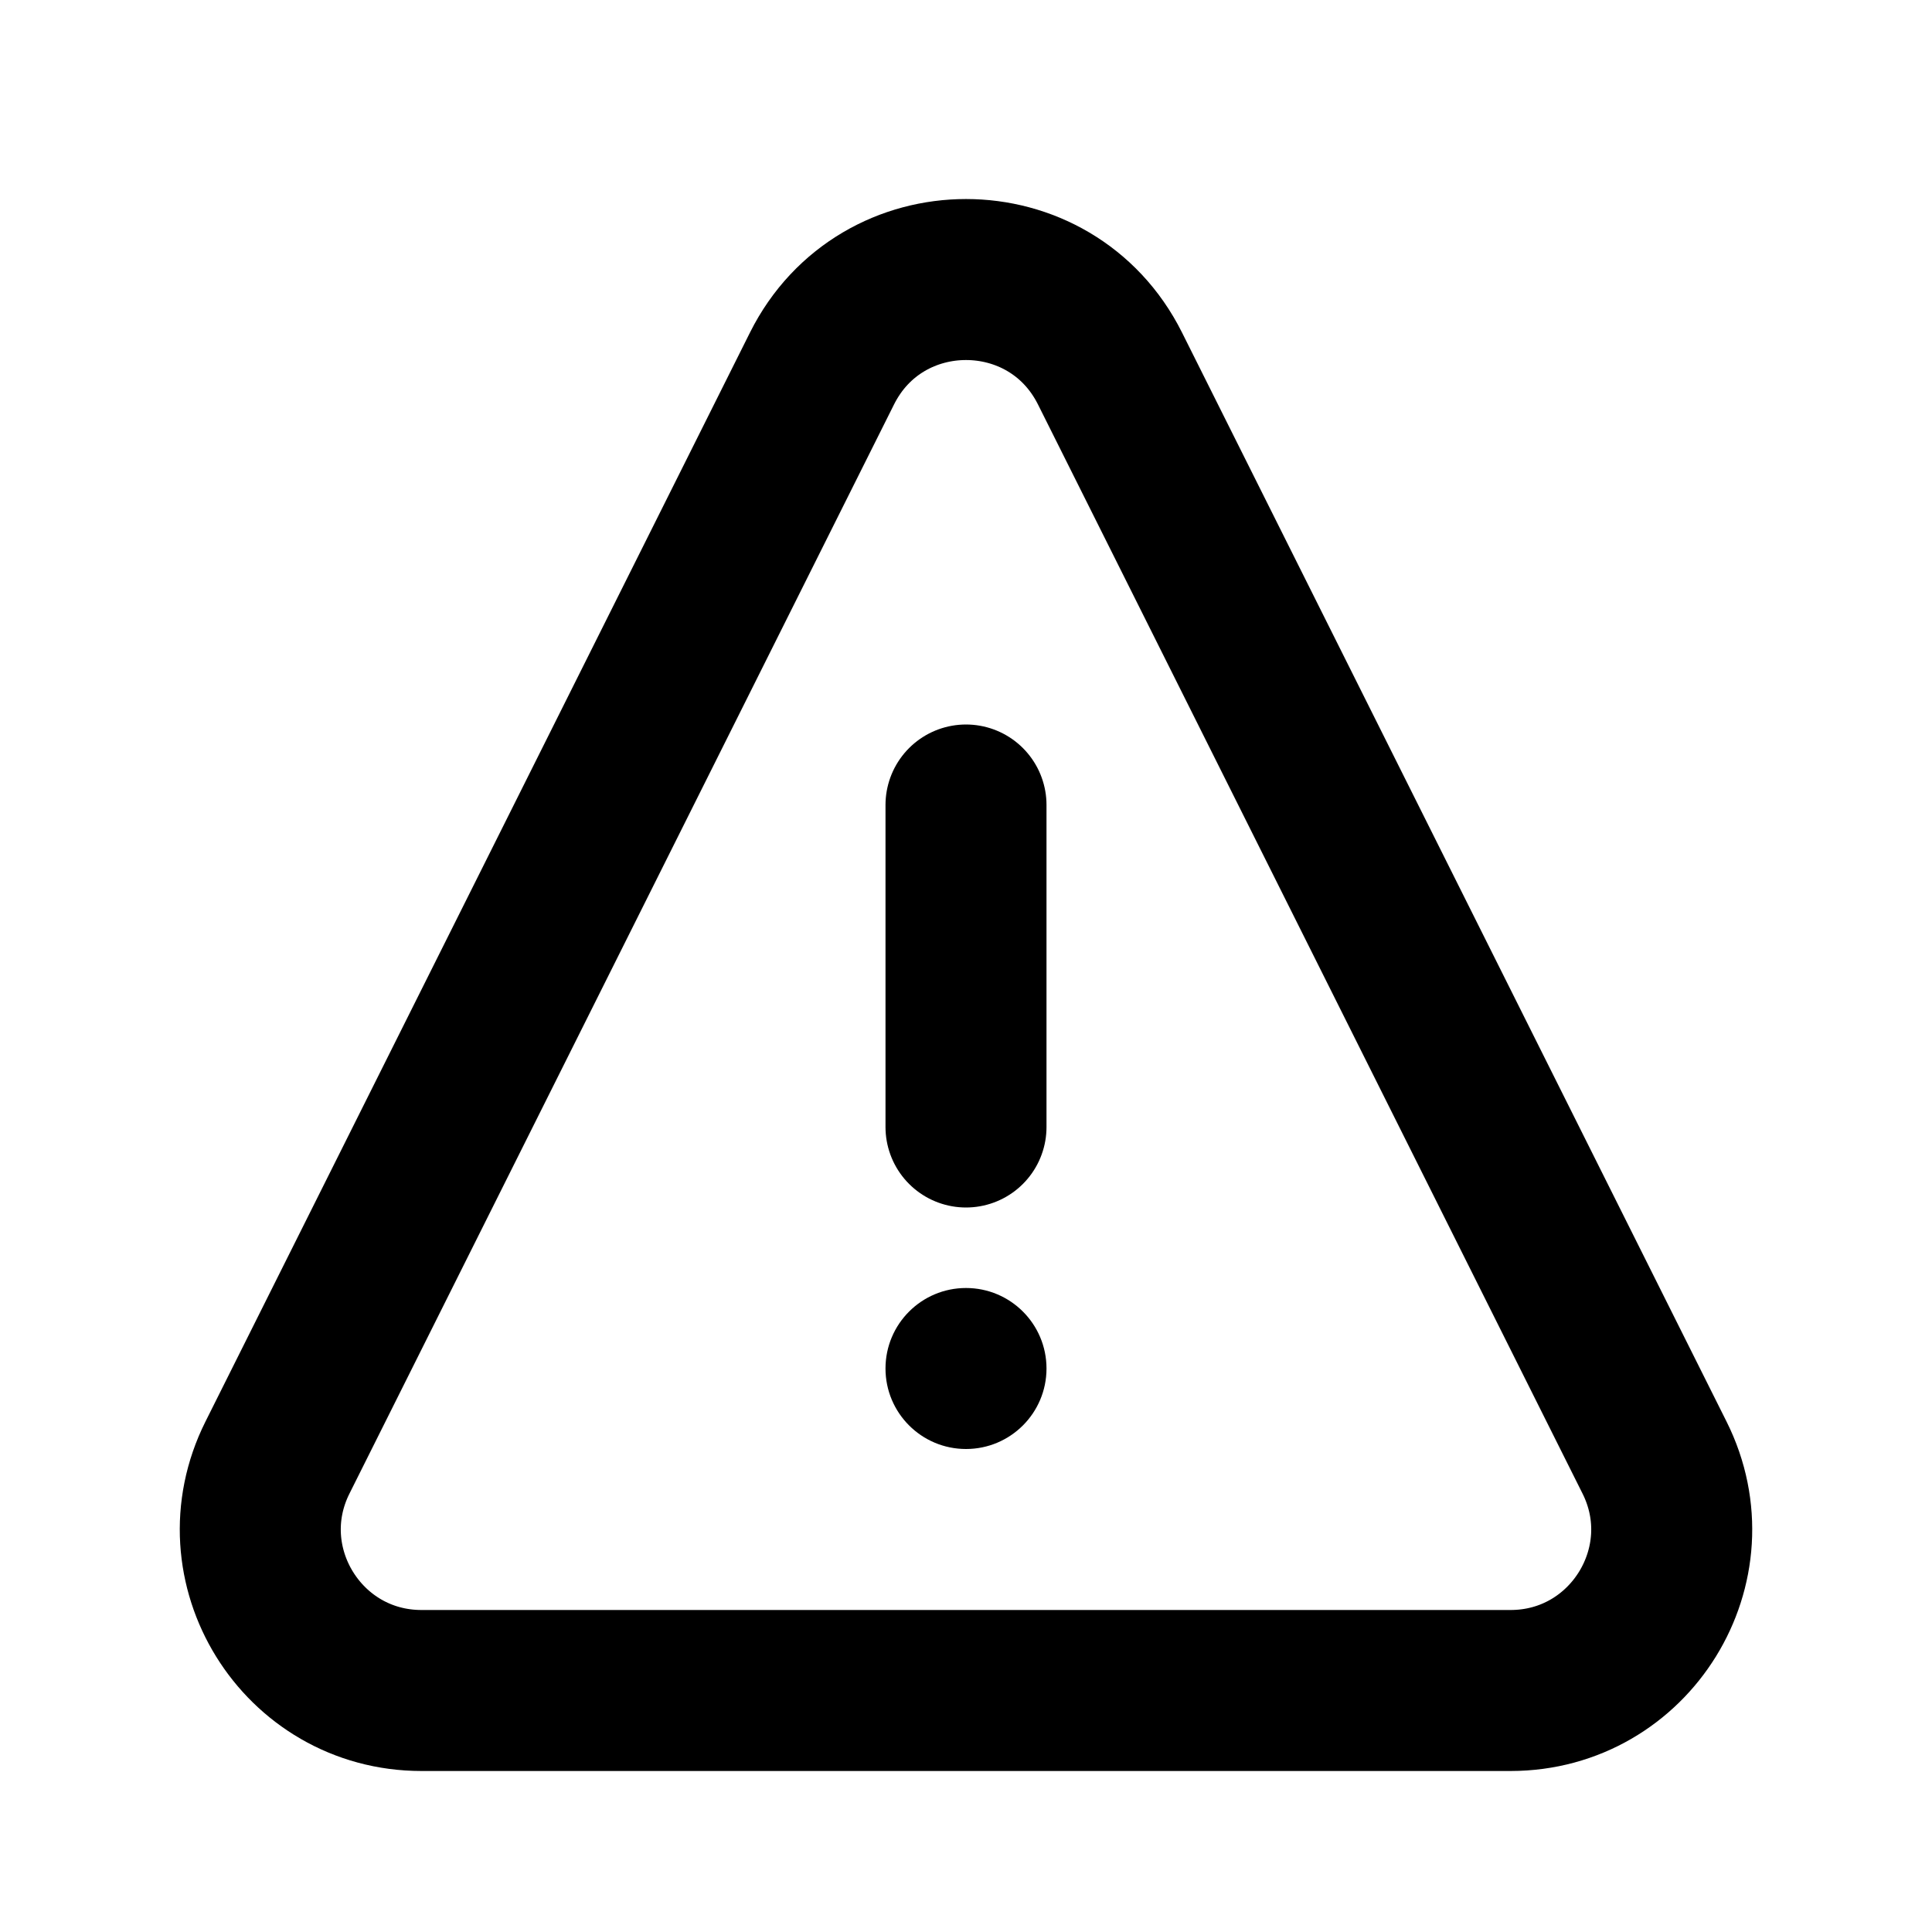
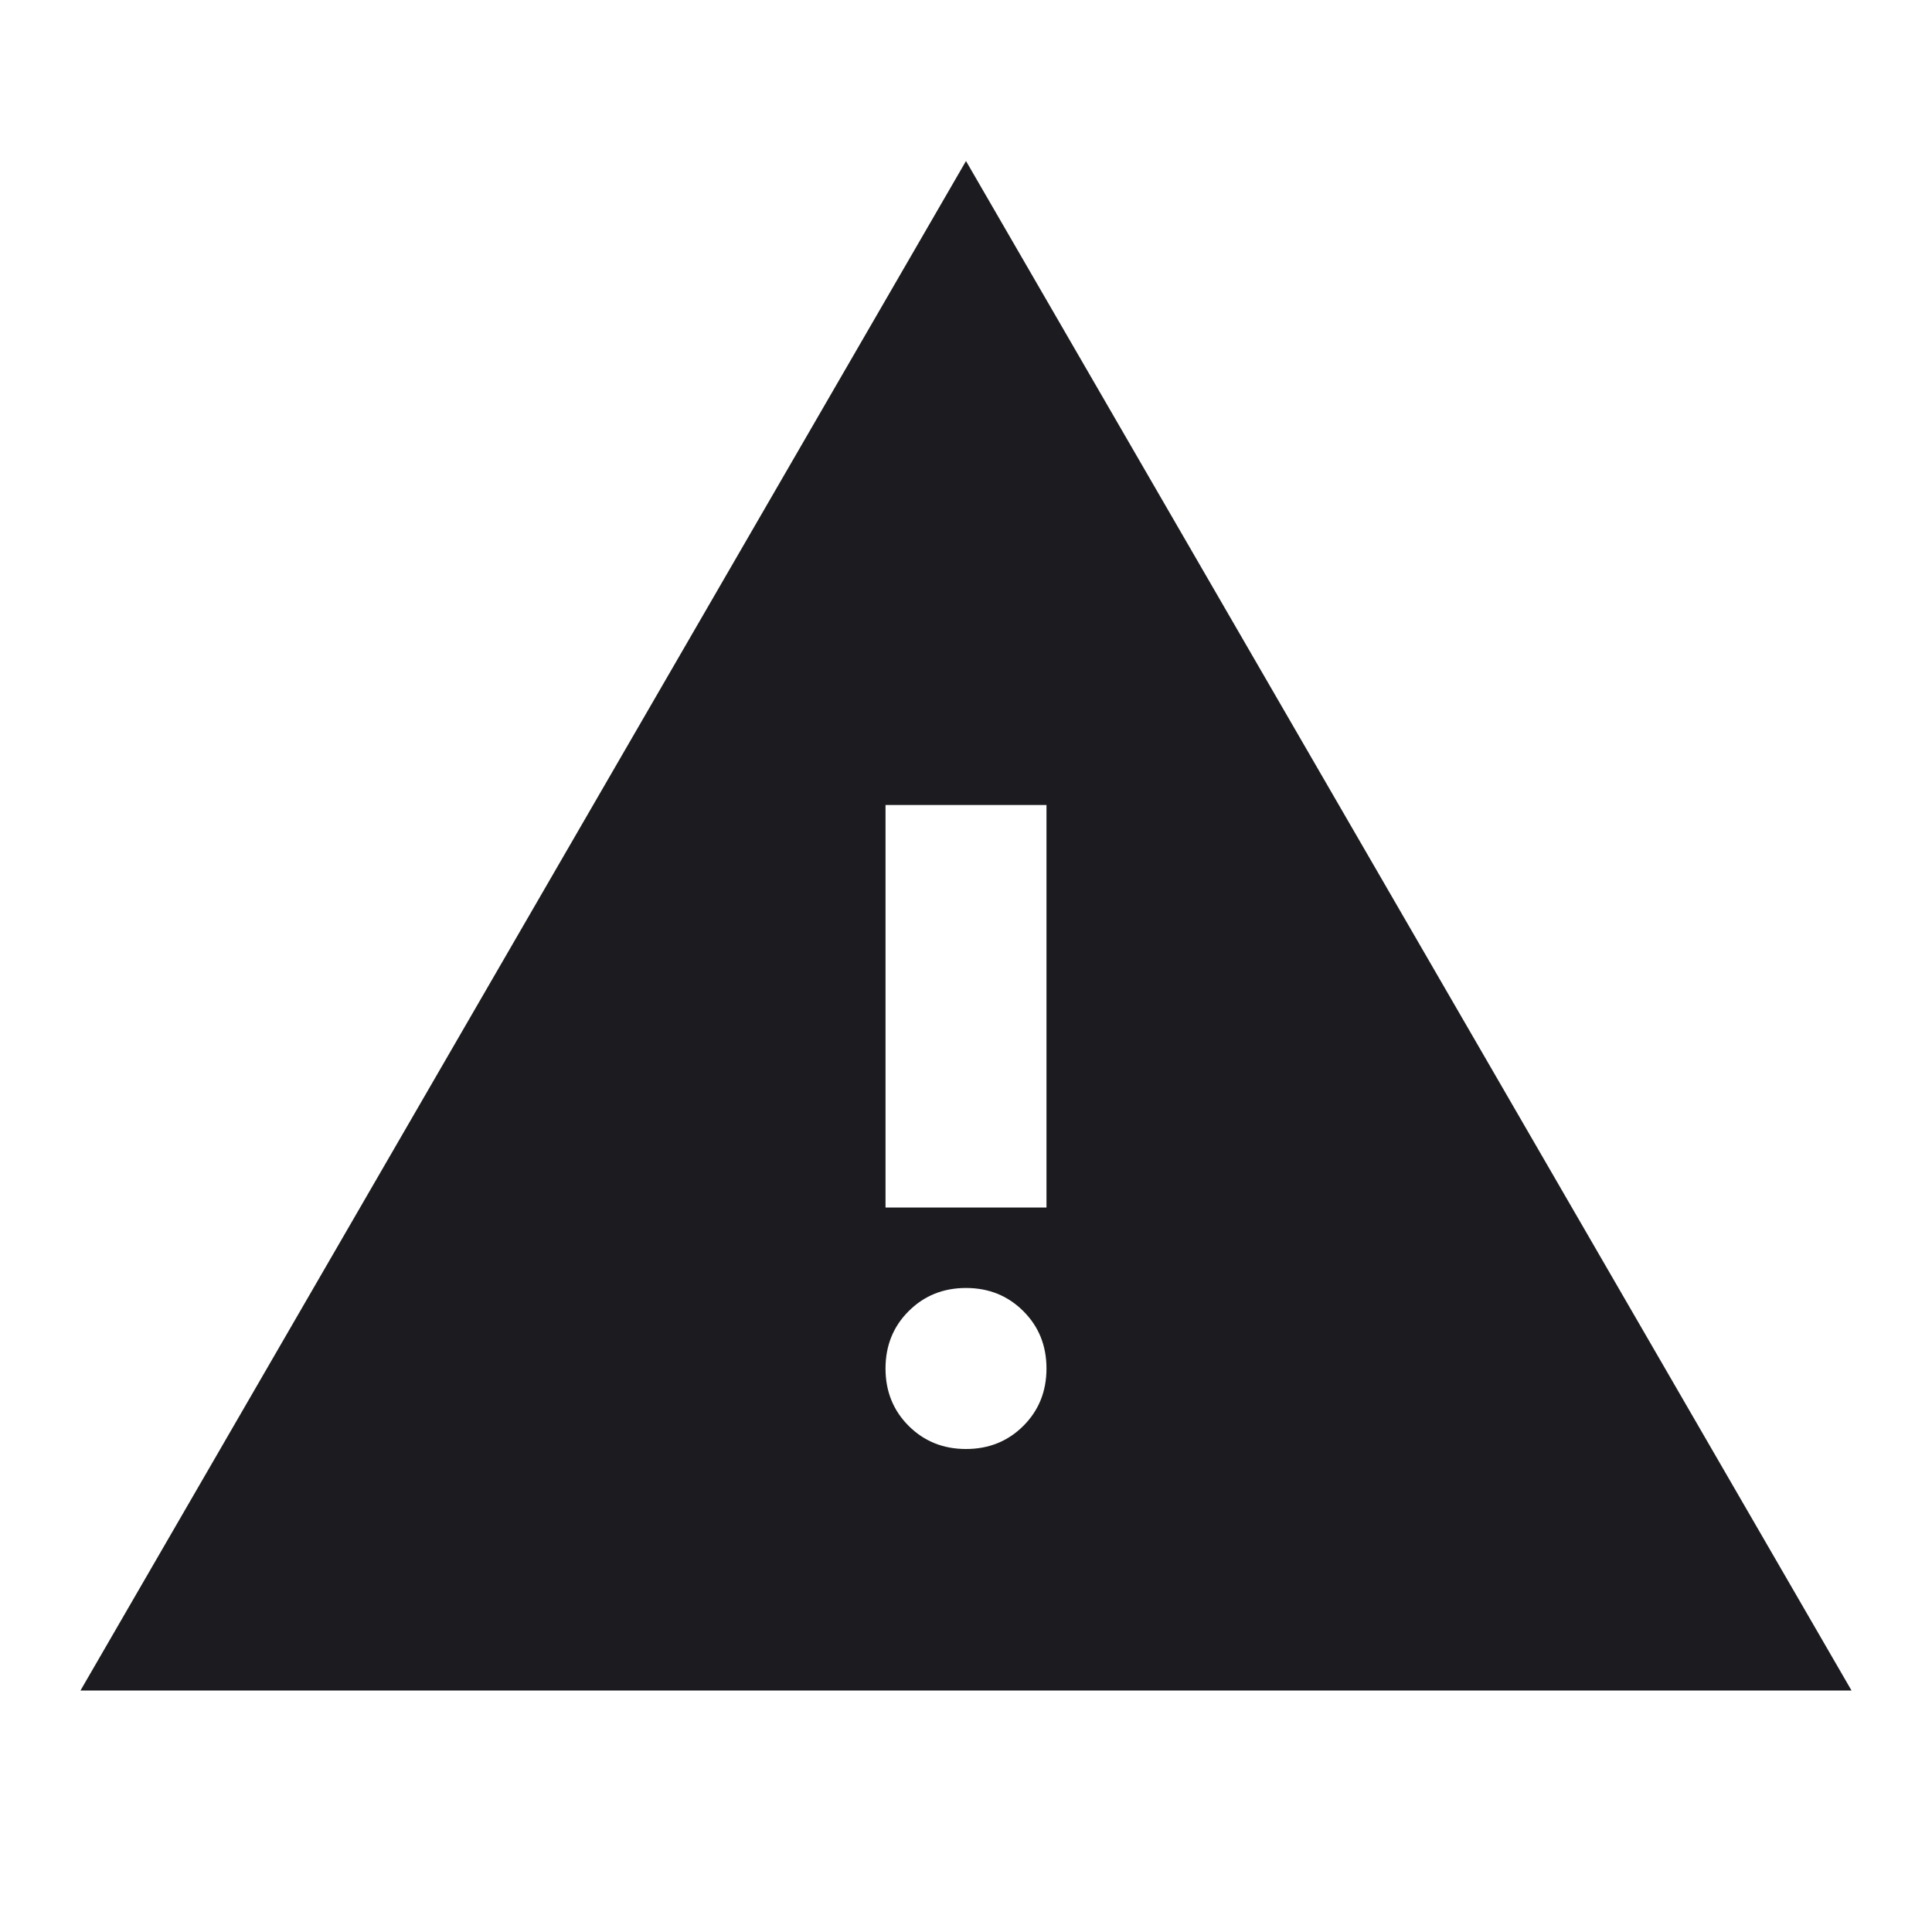
- <svg xmlns="http://www.w3.org/2000/svg" width="800px" height="800px" viewBox="0 0 24 24" fill="none">
-   <circle cx="12" cy="17" r="1" fill="#000000" />
-   <path d="M12 10L12 14" stroke="#000000" stroke-width="2" stroke-linecap="round" stroke-linejoin="round" />
-   <path d="M3.447 18.106L10.211 4.578C10.948 3.104 13.052 3.104 13.789 4.578L20.553 18.106C21.218 19.435 20.251 21 18.764 21H5.236C3.749 21 2.782 19.435 3.447 18.106Z" stroke="#000000" stroke-width="2" stroke-linecap="round" stroke-linejoin="round" />
+ <svg xmlns="http://www.w3.org/2000/svg" width="32" height="32" viewBox="0 0 32 32" fill="none">
+   <mask id="mask0_3481_17342" style="mask-type:alpha" maskUnits="userSpaceOnUse" x="0" y="0" width="32" height="32">
+     <rect width="32" height="32" fill="#D9D9D9" />
+   </mask>
+   <g mask="url(#mask0_3481_17342)">
+     <path d="M1.333 28L16 2.667L30.667 28H1.333ZM16 24C16.378 24 16.694 23.872 16.95 23.617C17.206 23.361 17.333 23.044 17.333 22.667C17.333 22.289 17.206 21.972 16.95 21.717C16.694 21.461 16.378 21.333 16 21.333C15.622 21.333 15.306 21.461 15.05 21.717C14.794 21.972 14.667 22.289 14.667 22.667C14.667 23.044 14.794 23.361 15.05 23.617C15.306 23.872 15.622 24 16 24ZM14.667 20H17.333V13.333H14.667V20Z" fill="#1C1B1F" />
+   </g>
</svg>
